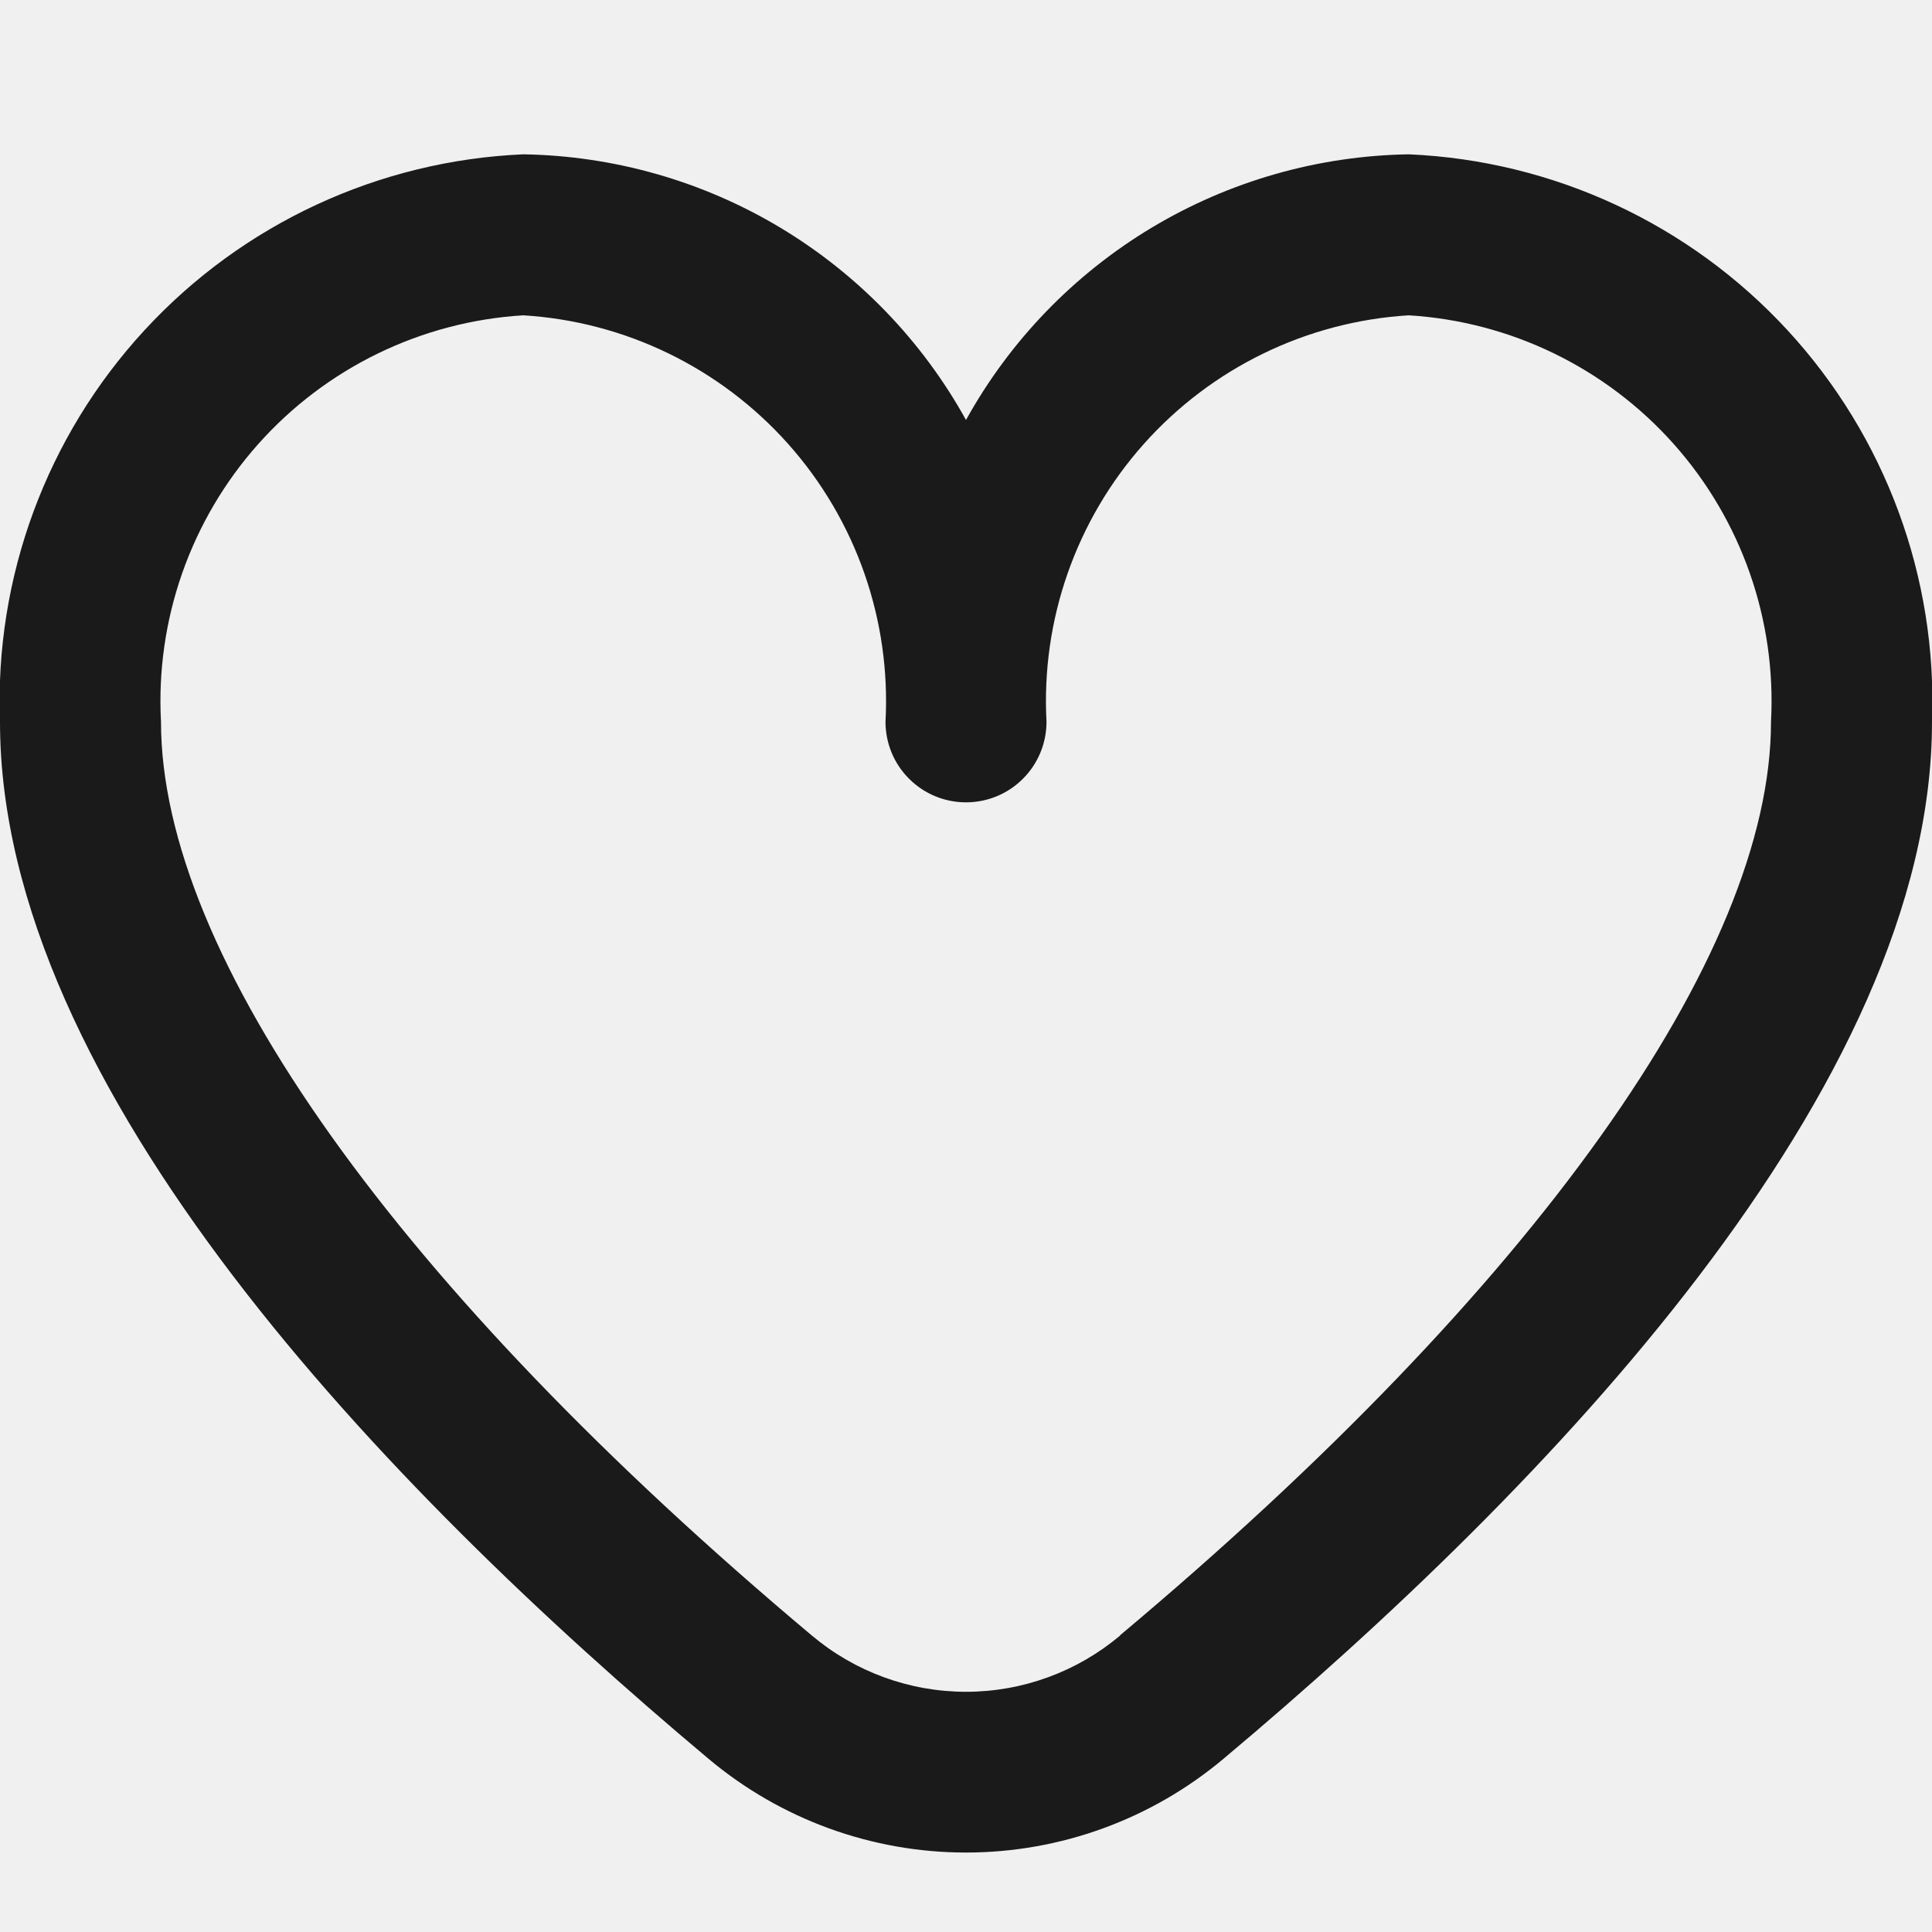
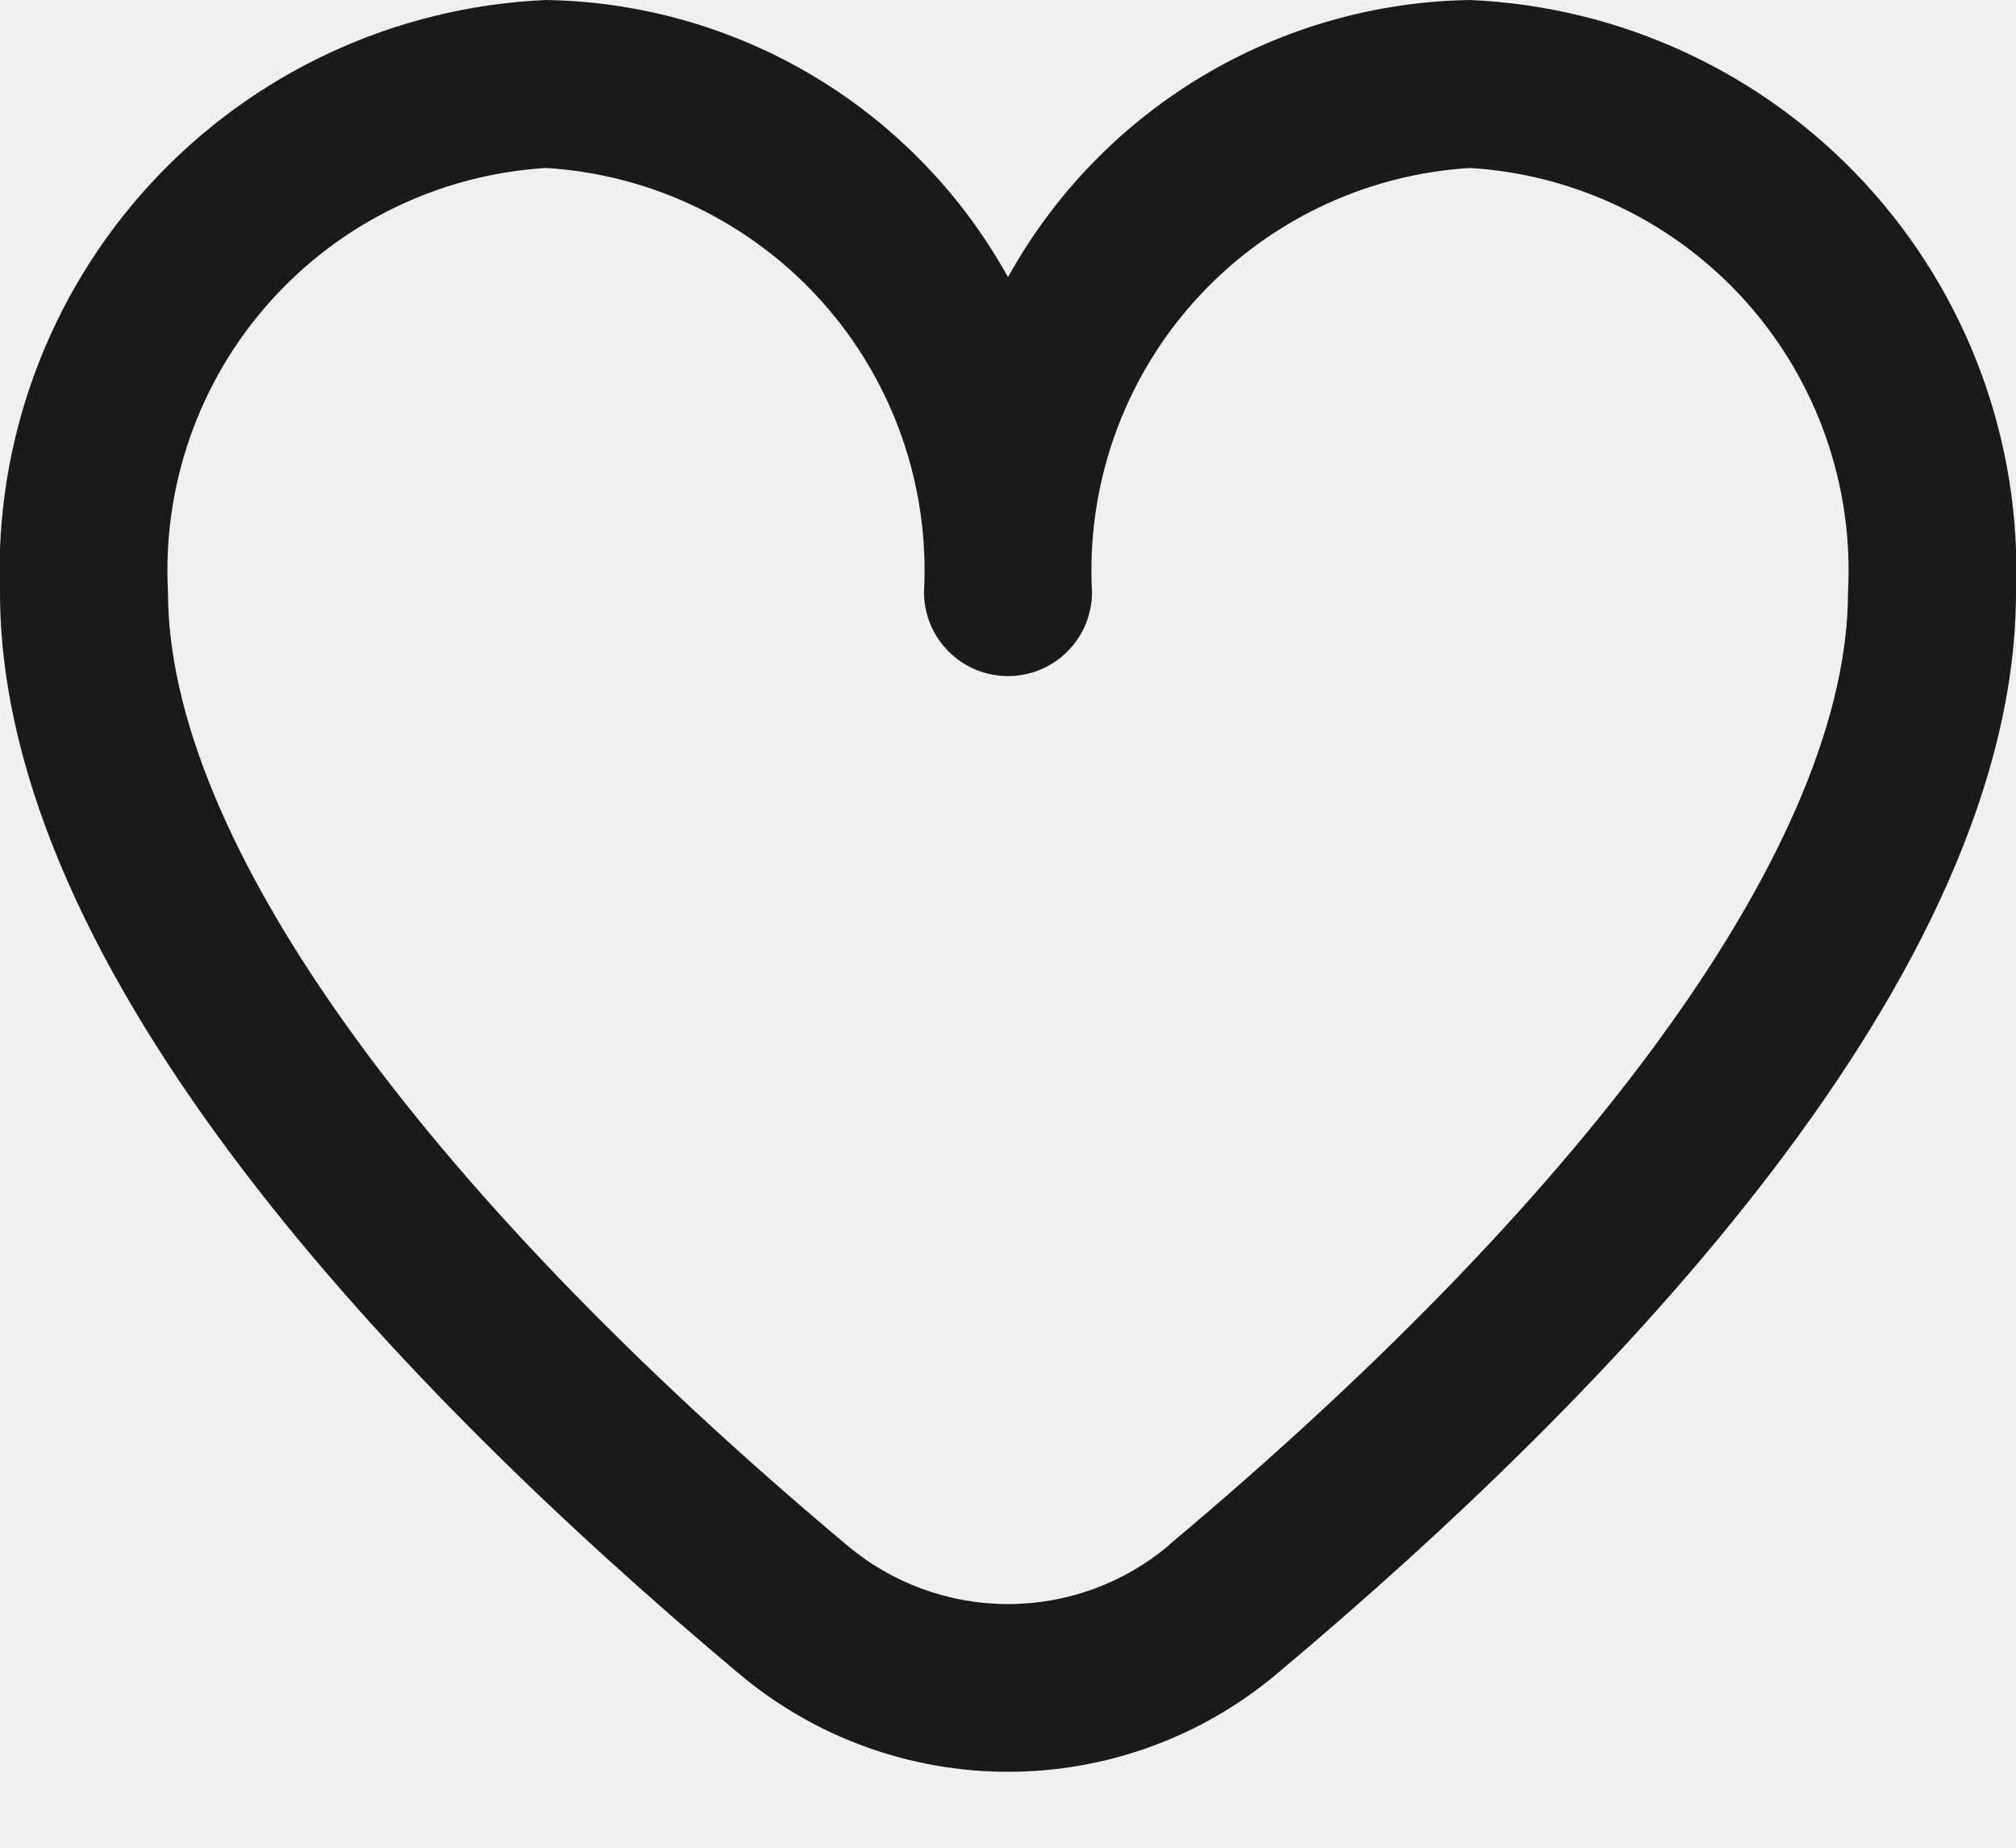
- <svg xmlns="http://www.w3.org/2000/svg" width="24" height="24" viewBox="0 0 24 24" fill="none">
-   <g clip-path="url(#clip0_122_1212)">
-     <path d="M17.5 1.917C16.374 1.935 15.273 2.249 14.307 2.828C13.341 3.408 12.545 4.232 12 5.217C11.455 4.232 10.659 3.408 9.693 2.828C8.728 2.249 7.626 1.935 6.5 1.917C4.705 1.995 3.014 2.78 1.796 4.101C0.578 5.422 -0.068 7.172 2.52388e-07 8.967C2.52388e-07 13.514 4.786 18.48 8.8 21.847C9.696 22.6 10.829 23.013 12 23.013C13.171 23.013 14.304 22.6 15.2 21.847C19.214 18.48 24 13.514 24 8.967C24.068 7.172 23.422 5.422 22.204 4.101C20.986 2.78 19.295 1.995 17.5 1.917ZM13.915 20.317C13.379 20.768 12.701 21.016 12 21.016C11.299 21.016 10.621 20.768 10.085 20.317C4.947 16.006 2 11.87 2 8.967C1.932 7.702 2.366 6.461 3.209 5.515C4.052 4.569 5.235 3.994 6.5 3.917C7.765 3.994 8.948 4.569 9.791 5.515C10.634 6.461 11.068 7.702 11 8.967C11 9.232 11.105 9.487 11.293 9.674C11.48 9.862 11.735 9.967 12 9.967C12.265 9.967 12.52 9.862 12.707 9.674C12.895 9.487 13 9.232 13 8.967C12.932 7.702 13.366 6.461 14.209 5.515C15.052 4.569 16.235 3.994 17.5 3.917C18.765 3.994 19.948 4.569 20.791 5.515C21.634 6.461 22.068 7.702 22 8.967C22 11.87 19.053 16.006 13.915 20.313V20.317Z" fill="#1A1A1A" />
-   </g>
-   <defs>
-     <clipPath id="clip0_122_1212">
-       <rect width="24" height="24" fill="white" />
-     </clipPath>
-   </defs>
+ <svg xmlns="http://www.w3.org/2000/svg" width="24" height="22" viewBox="0 0 24 22" fill="none">
+   <path d="M17.5 0C16.374 0.018 15.272 0.332 14.307 0.911C13.341 1.491 12.545 2.315 12 3.3C11.455 2.315 10.659 1.491 9.693 0.911C8.727 0.332 7.626 0.018 6.5 0C4.705 0.078 3.014 0.863 1.796 2.184C0.578 3.505 -0.068 5.255 -4.17093e-05 7.05C-4.17093e-05 11.597 4.786 16.563 8.8 19.93C9.696 20.683 10.829 21.096 12 21.096C13.171 21.096 14.304 20.683 15.2 19.93C19.214 16.563 24 11.597 24 7.05C24.068 5.255 23.422 3.505 22.204 2.184C20.986 0.863 19.295 0.078 17.5 0ZM13.915 18.4C13.379 18.851 12.701 19.099 12 19.099C11.299 19.099 10.621 18.851 10.085 18.4C4.947 14.089 2 9.953 2 7.05C1.932 5.785 2.366 4.544 3.209 3.598C4.052 2.652 5.235 2.077 6.5 2C7.765 2.077 8.948 2.652 9.791 3.598C10.634 4.544 11.068 5.785 11 7.05C11 7.315 11.105 7.57 11.293 7.757C11.48 7.945 11.735 8.05 12 8.05C12.265 8.05 12.52 7.945 12.707 7.757C12.895 7.57 13 7.315 13 7.05C12.932 5.785 13.366 4.544 14.209 3.598C15.052 2.652 16.235 2.077 17.5 2C18.765 2.077 19.948 2.652 20.791 3.598C21.634 4.544 22.068 5.785 22 7.05C22 9.953 19.053 14.089 13.915 18.396V18.4Z" fill="#1A1A1A" />
</svg>
